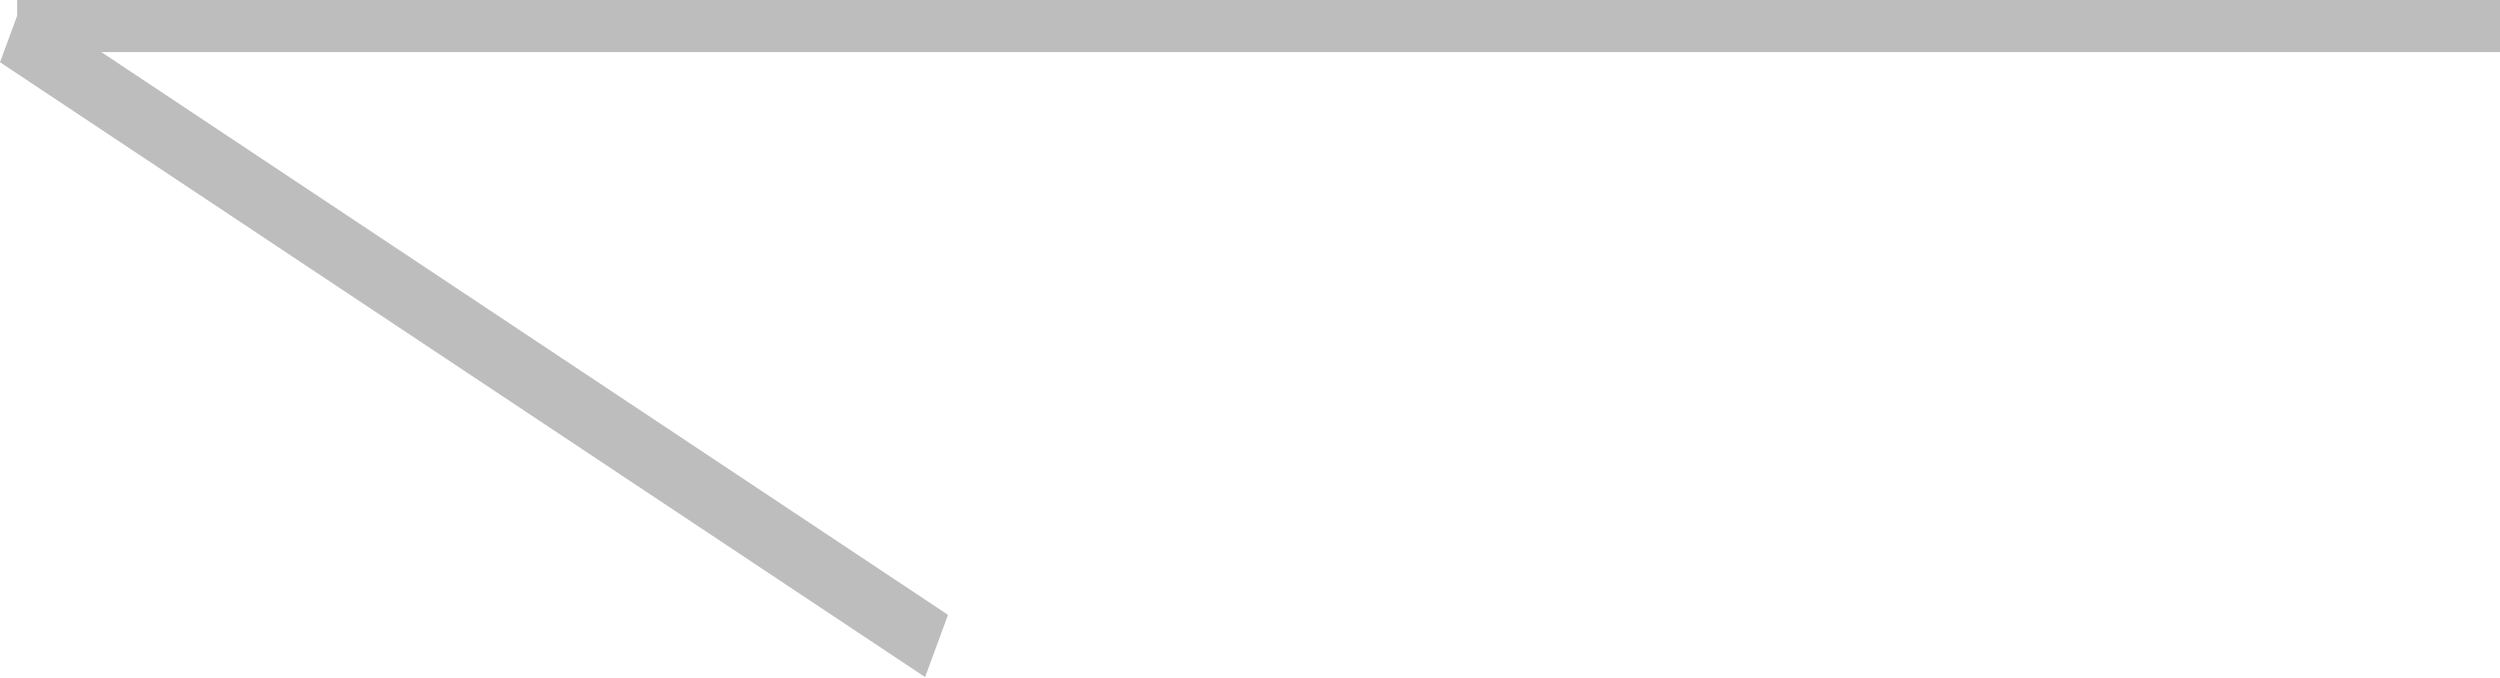
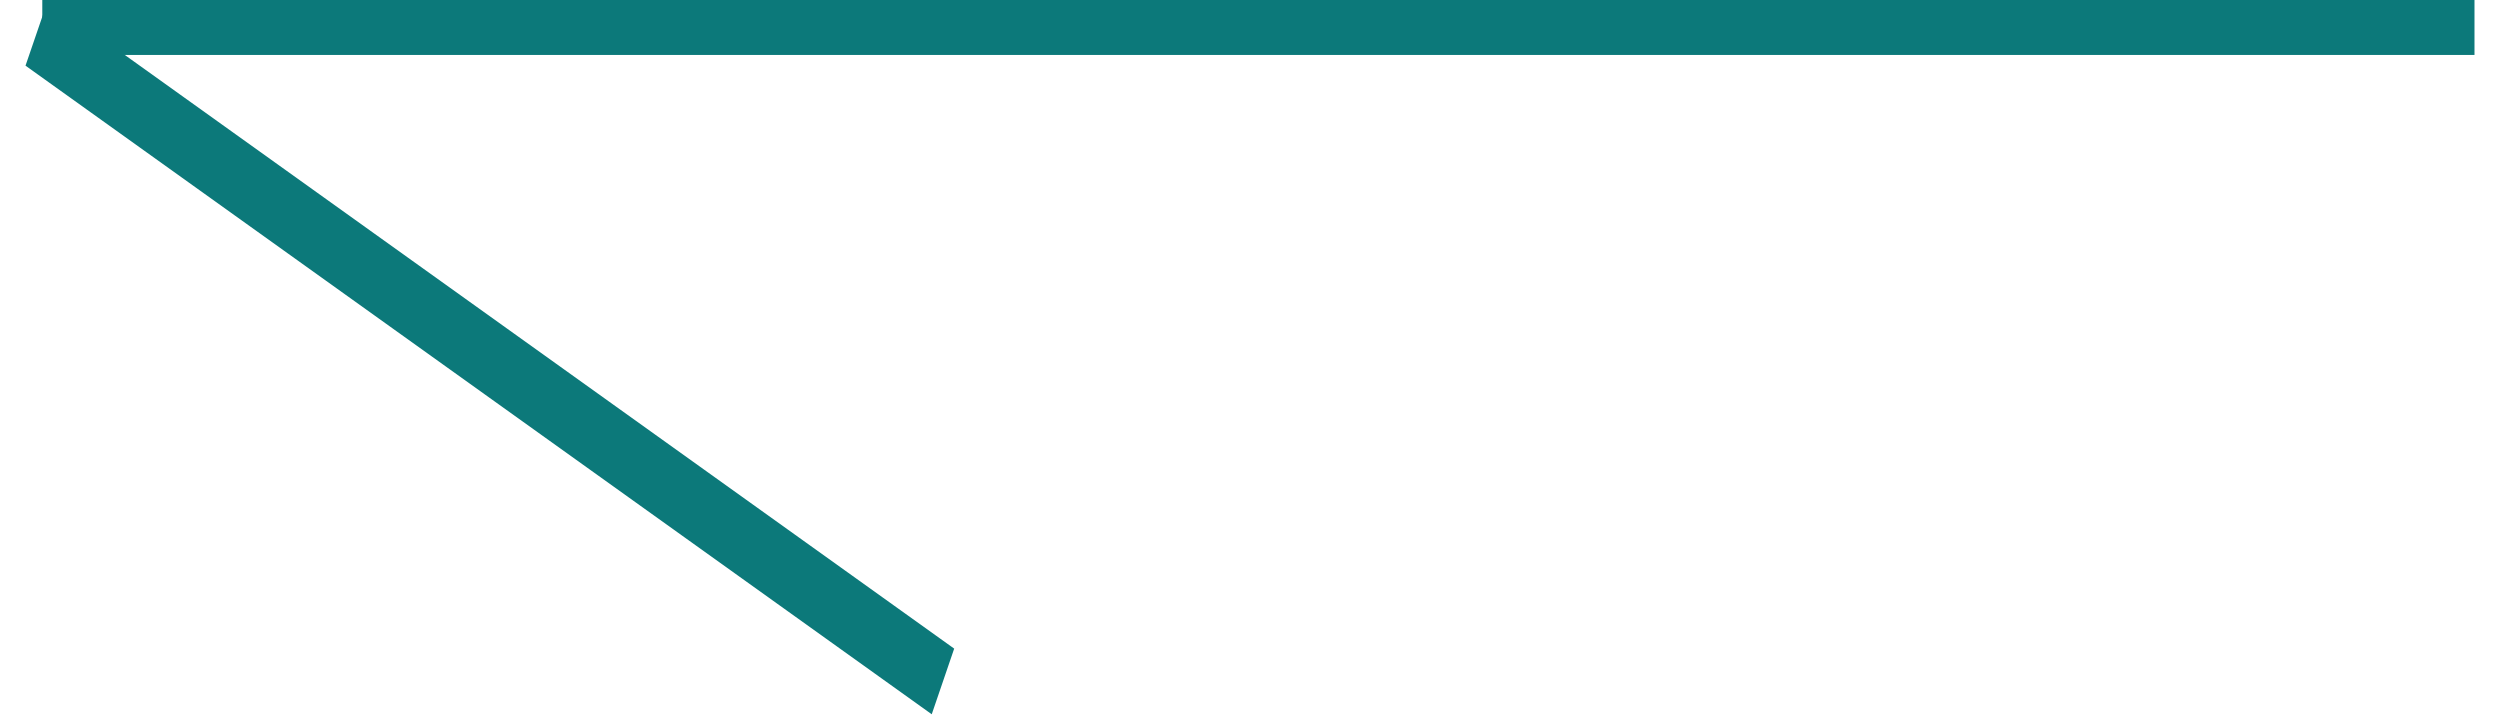
- <svg xmlns="http://www.w3.org/2000/svg" width="48" height="13" viewBox="0 0 48 13" fill="none">
-   <path d="M48 4.19628e-06L0.329 0L0.329 1L48 1V4.19628e-06Z" fill="#BDBDBD" />
-   <path d="M18.202 11.805L0.441 0L0 1.195L17.762 13L18.202 11.805Z" fill="#BDBDBD" />
+ <svg xmlns="http://www.w3.org/2000/svg" width="49" height="14" viewBox="0 0 49 14" fill="none">
+   <path d="M48.5 4.51907e-06L0.829 0L0.829 1.077L48.5 1.077V4.51907e-06Z" fill="#0C797A" />
+   <path d="M18.702 12.713L0.941 0L0.5 1.287L18.262 14L18.702 12.713Z" fill="#0C797A" />
</svg>
